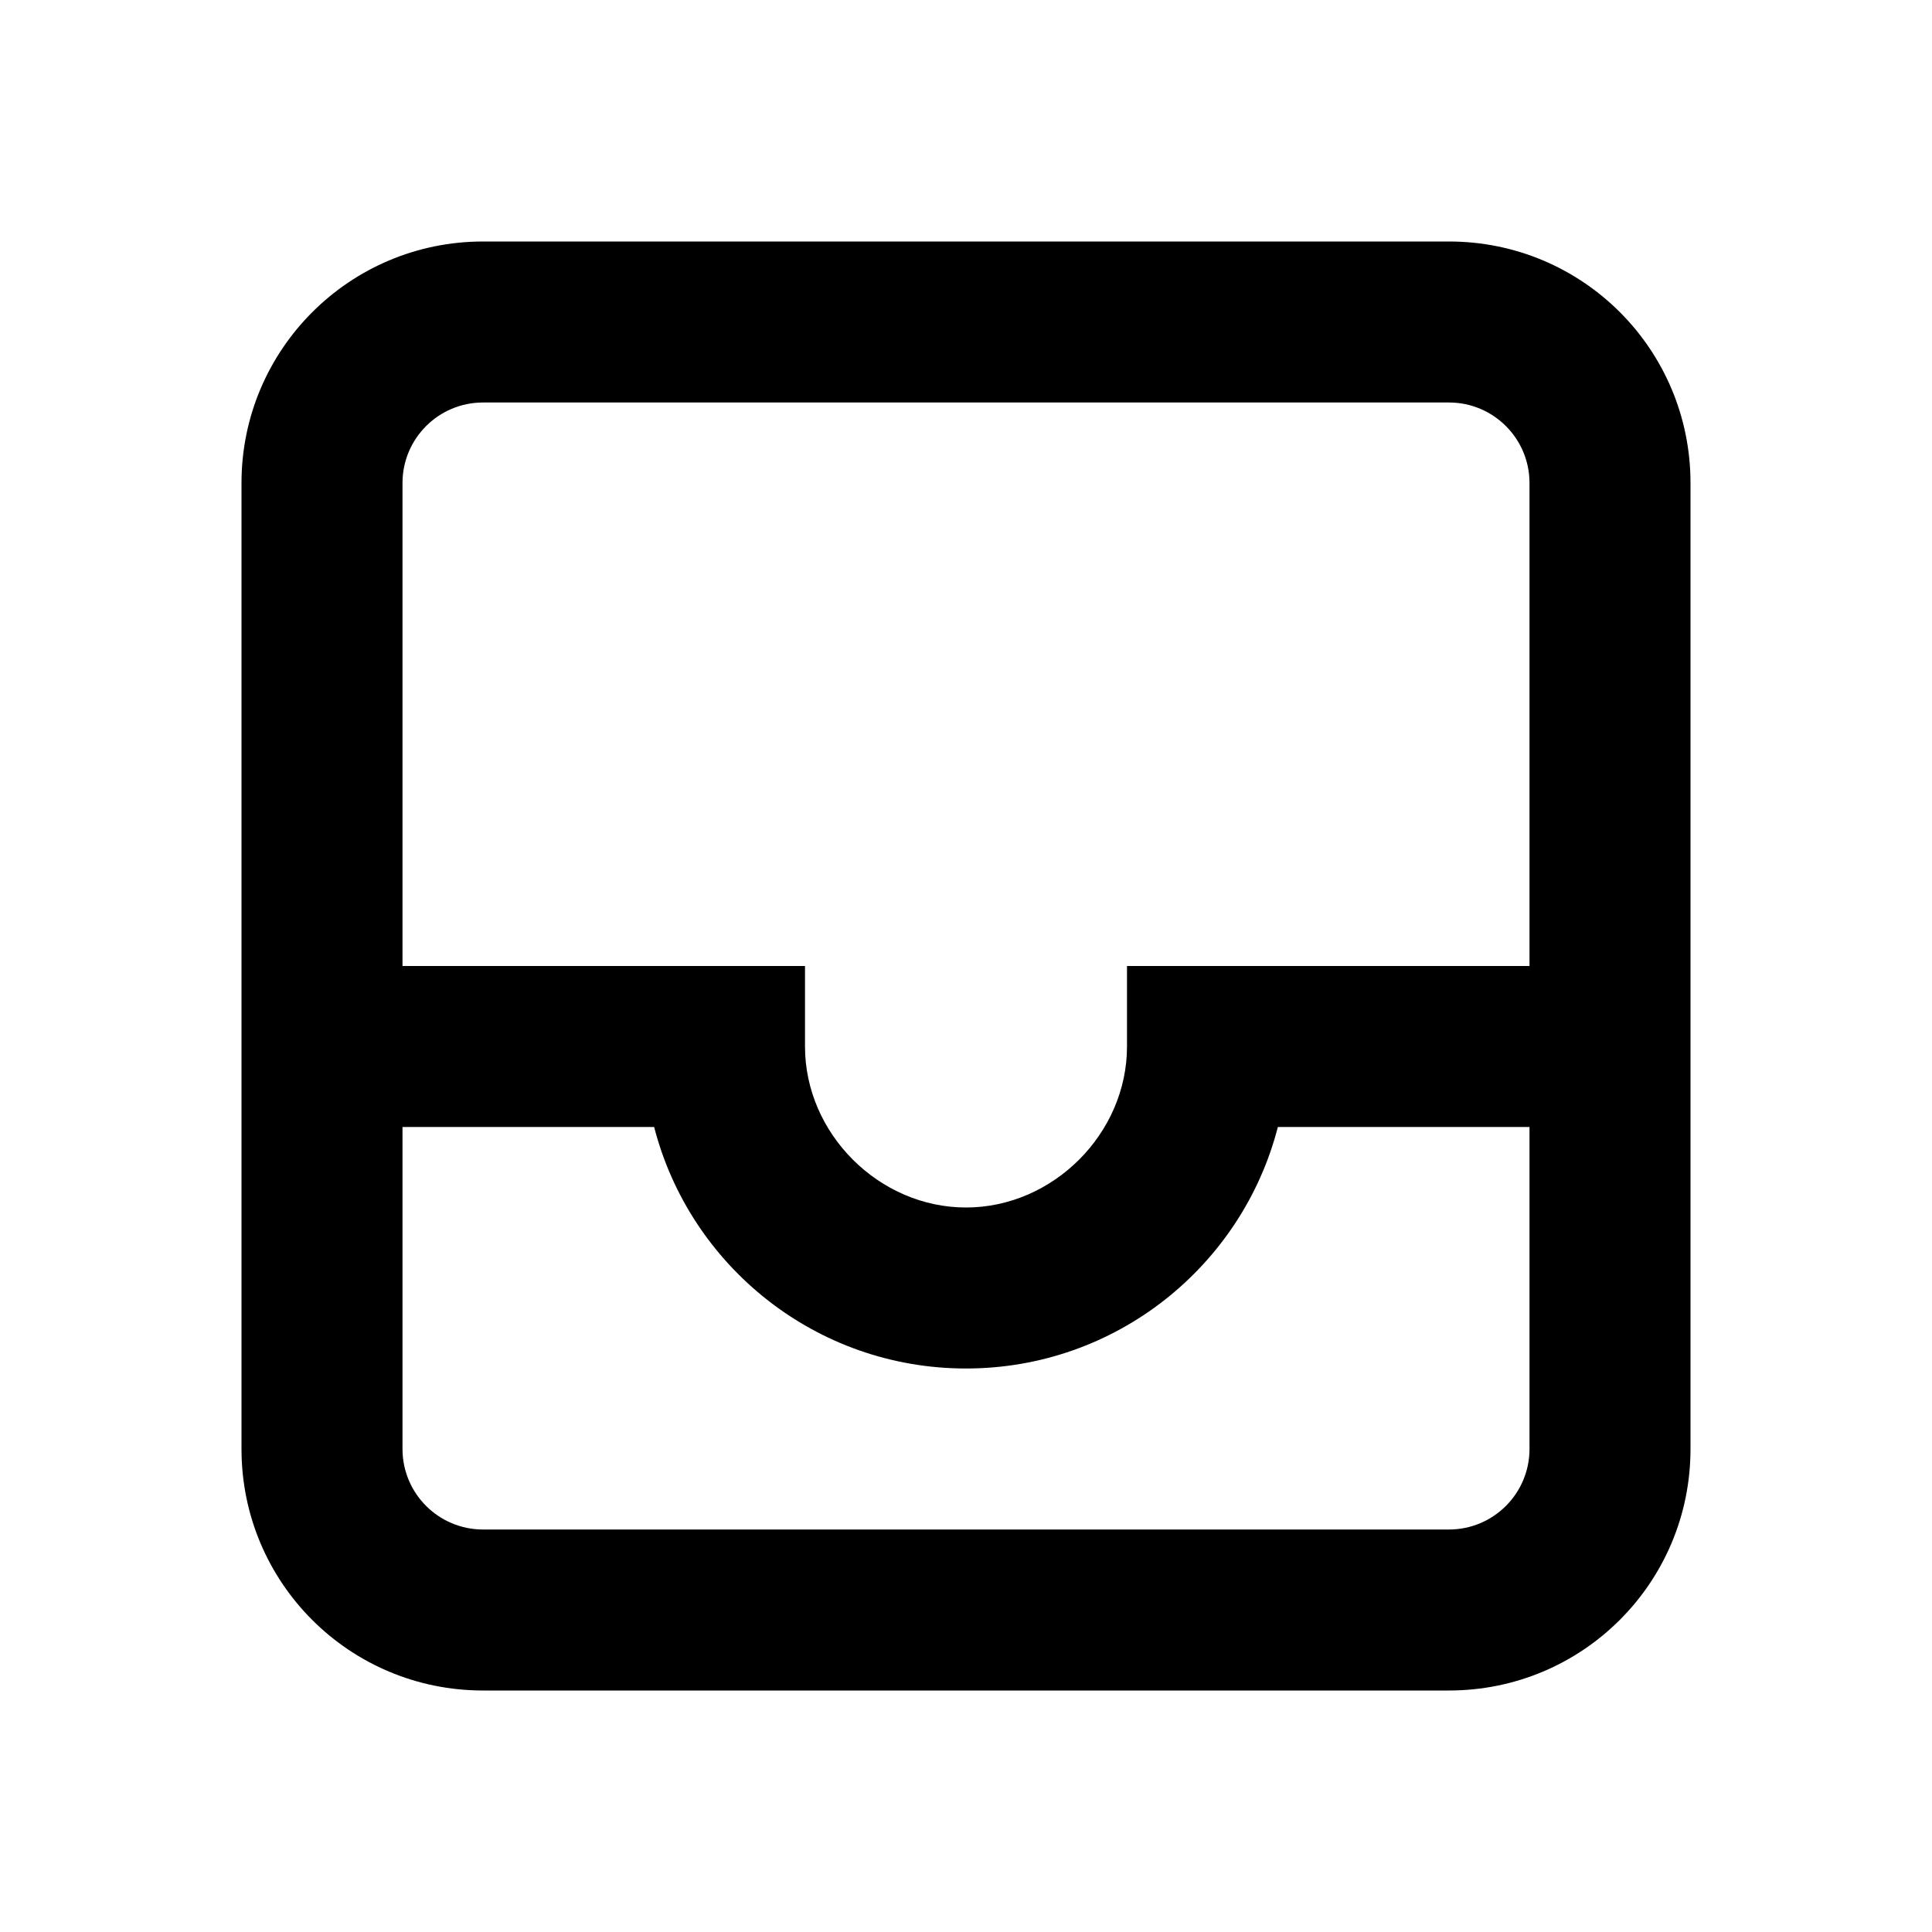
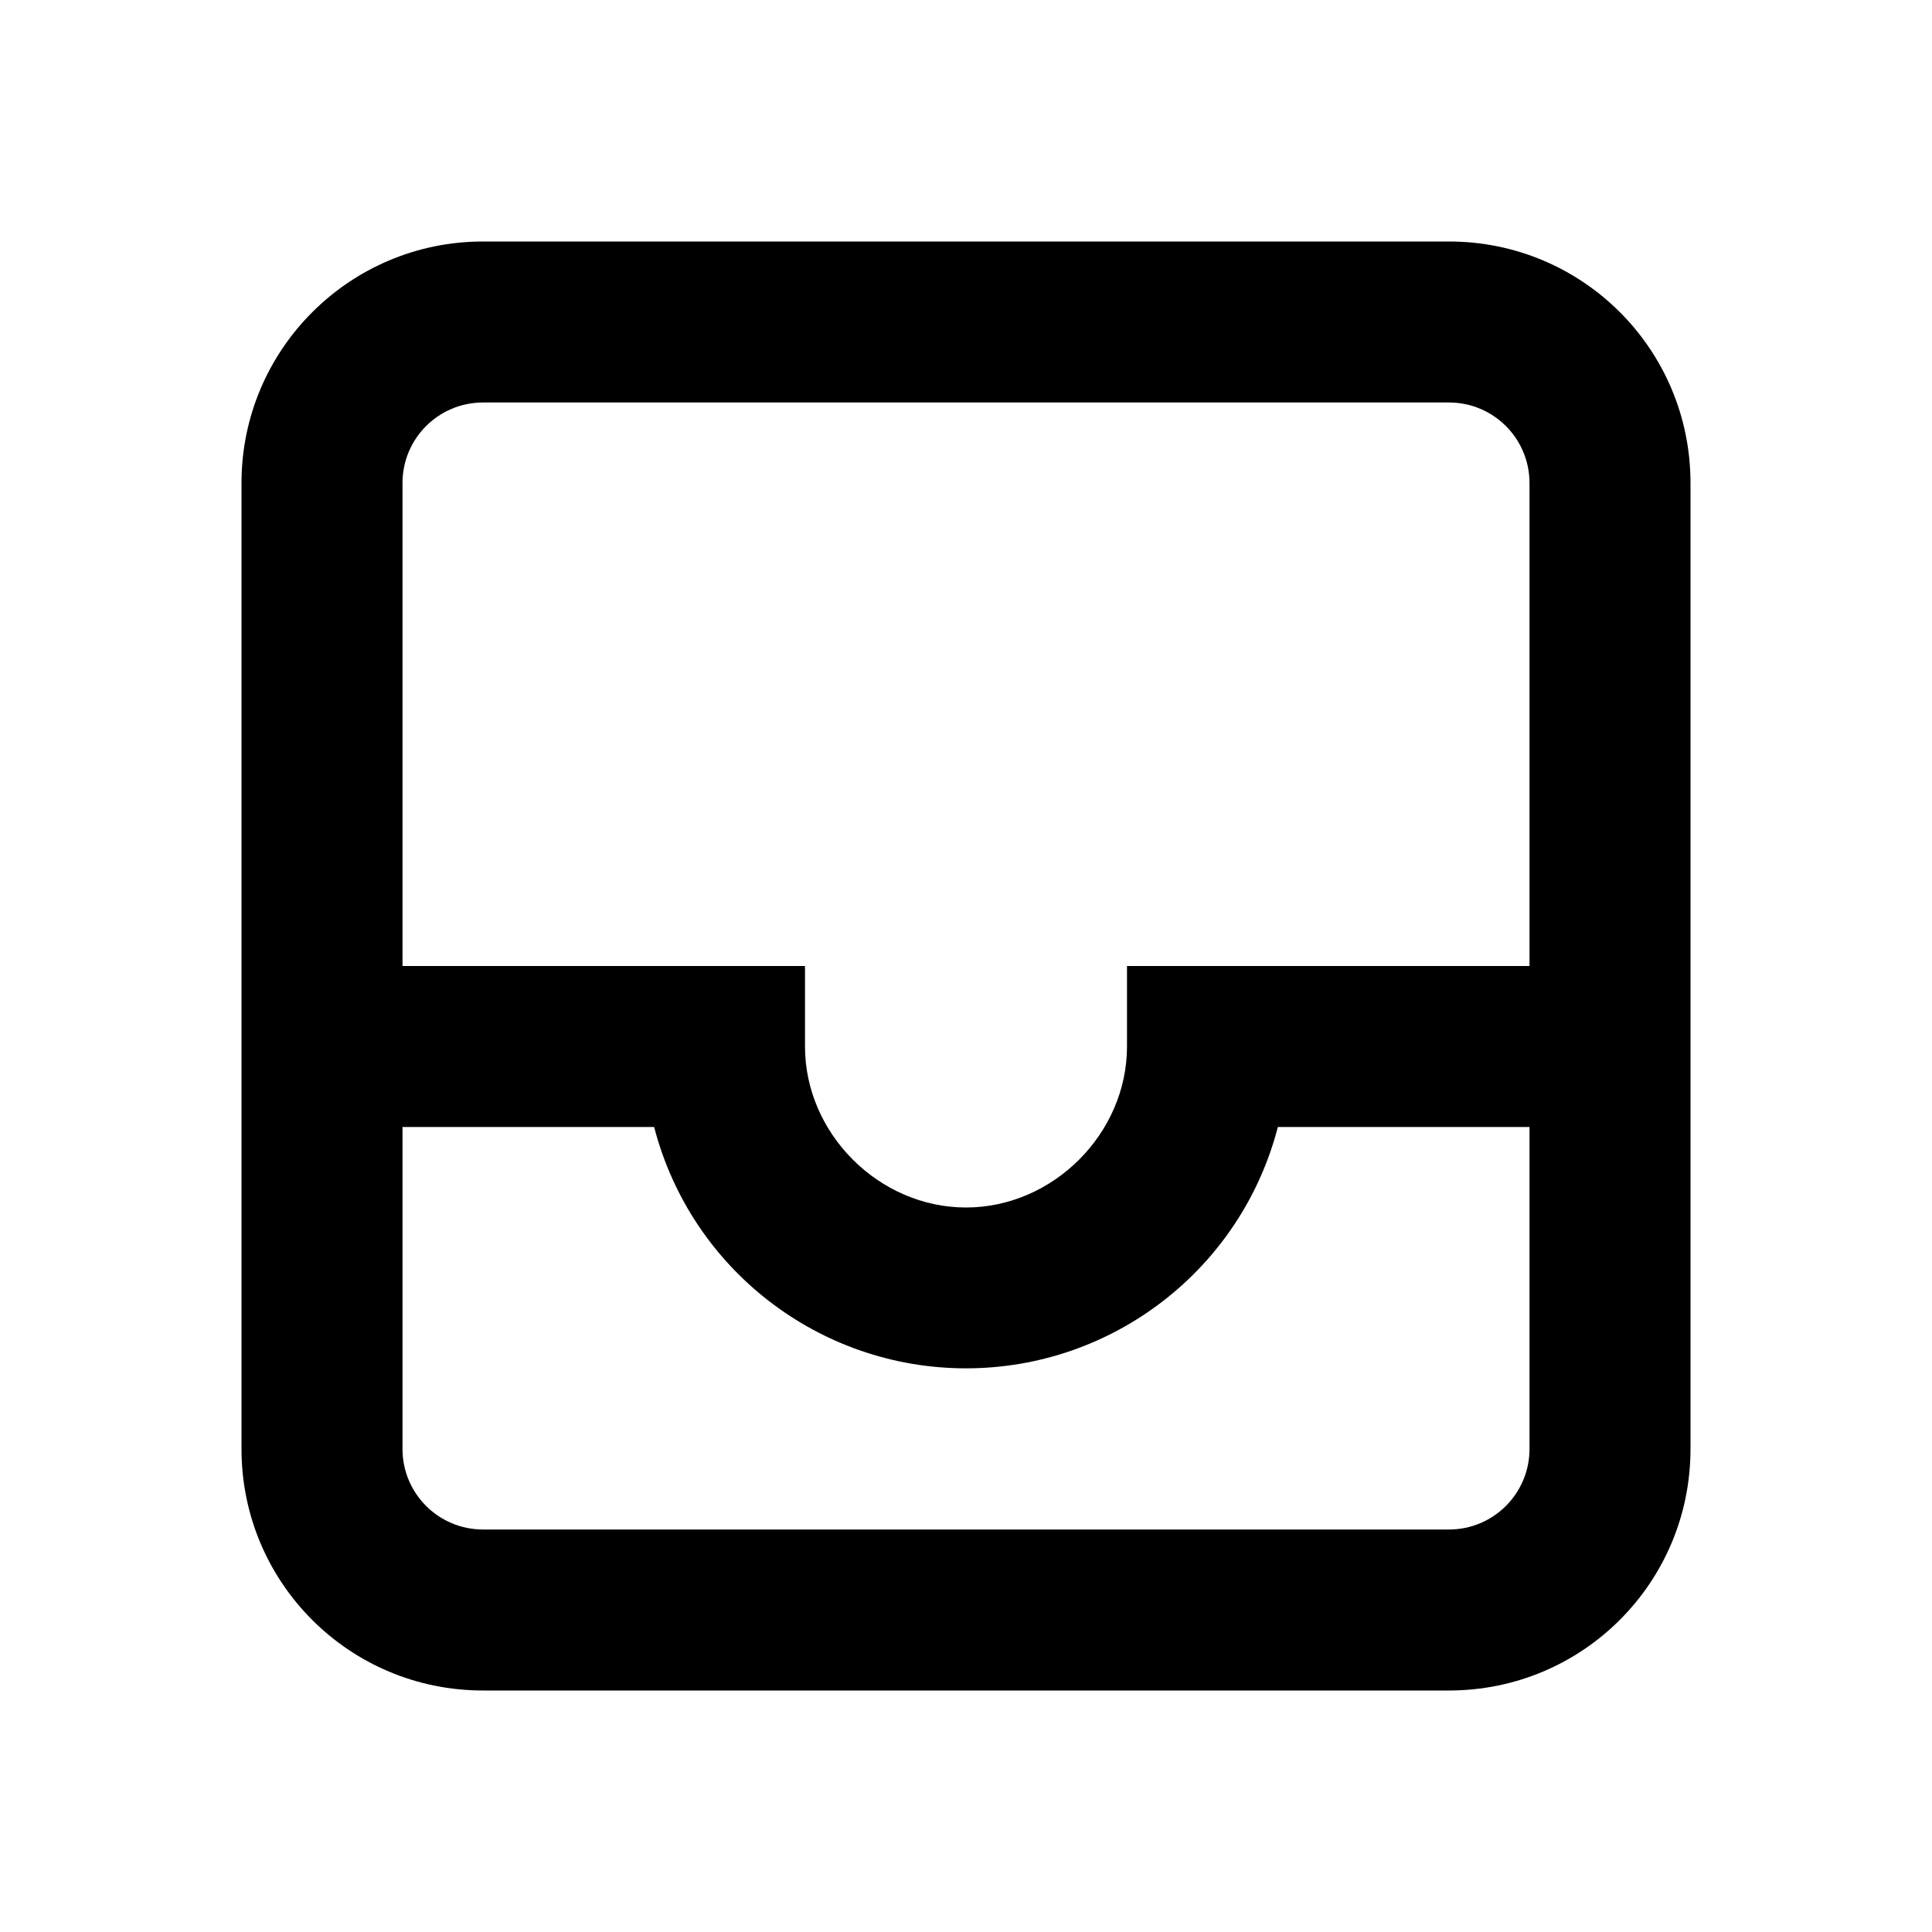
- <svg xmlns="http://www.w3.org/2000/svg" width="24" height="24" viewBox="0 0 24 24" fill="none">
-   <path fill-rule="evenodd" clip-rule="evenodd" d="M21 6V18C21 19.66 19.66 21 18 21H6C4.34 21 3 19.66 3 18V6C3 4.343 4.343 3 6 3H18C19.66 3 21 4.34 21 6ZM5 18C5 18.552 5.448 19 6 19H18C18.552 19 19 18.552 19 18V14H15.874C15.43 15.725 13.864 17 12 17C10.136 17 8.57 15.725 8.126 14H5V18ZM6 5C5.448 5 5 5.448 5 6V12H10V13C10 14.083 10.92 15 12 15C13.08 15 14 14.082 14 13V12H19V6C19 5.448 18.552 5 18 5H6Z" fill="black" />
+ <svg xmlns="http://www.w3.org/2000/svg" viewBox="0 0 24 24">
+   <path fill="currentColor" d="M21 6v12c0 1.66-1.34 3-3 3H6c-1.66 0-3-1.34-3-3V6a3 3 0 0 1 3-3h12c1.66 0 3 1.34 3 3M5 18a1 1 0 0 0 1 1h12a1 1 0 0 0 1-1v-4h-3.126a4.002 4.002 0 0 1-7.748 0H5zM6 5a1 1 0 0 0-1 1v6h5v1c0 1.083.92 2 2 2s2-.918 2-2v-1h5V6a1 1 0 0 0-1-1z" />
</svg>
